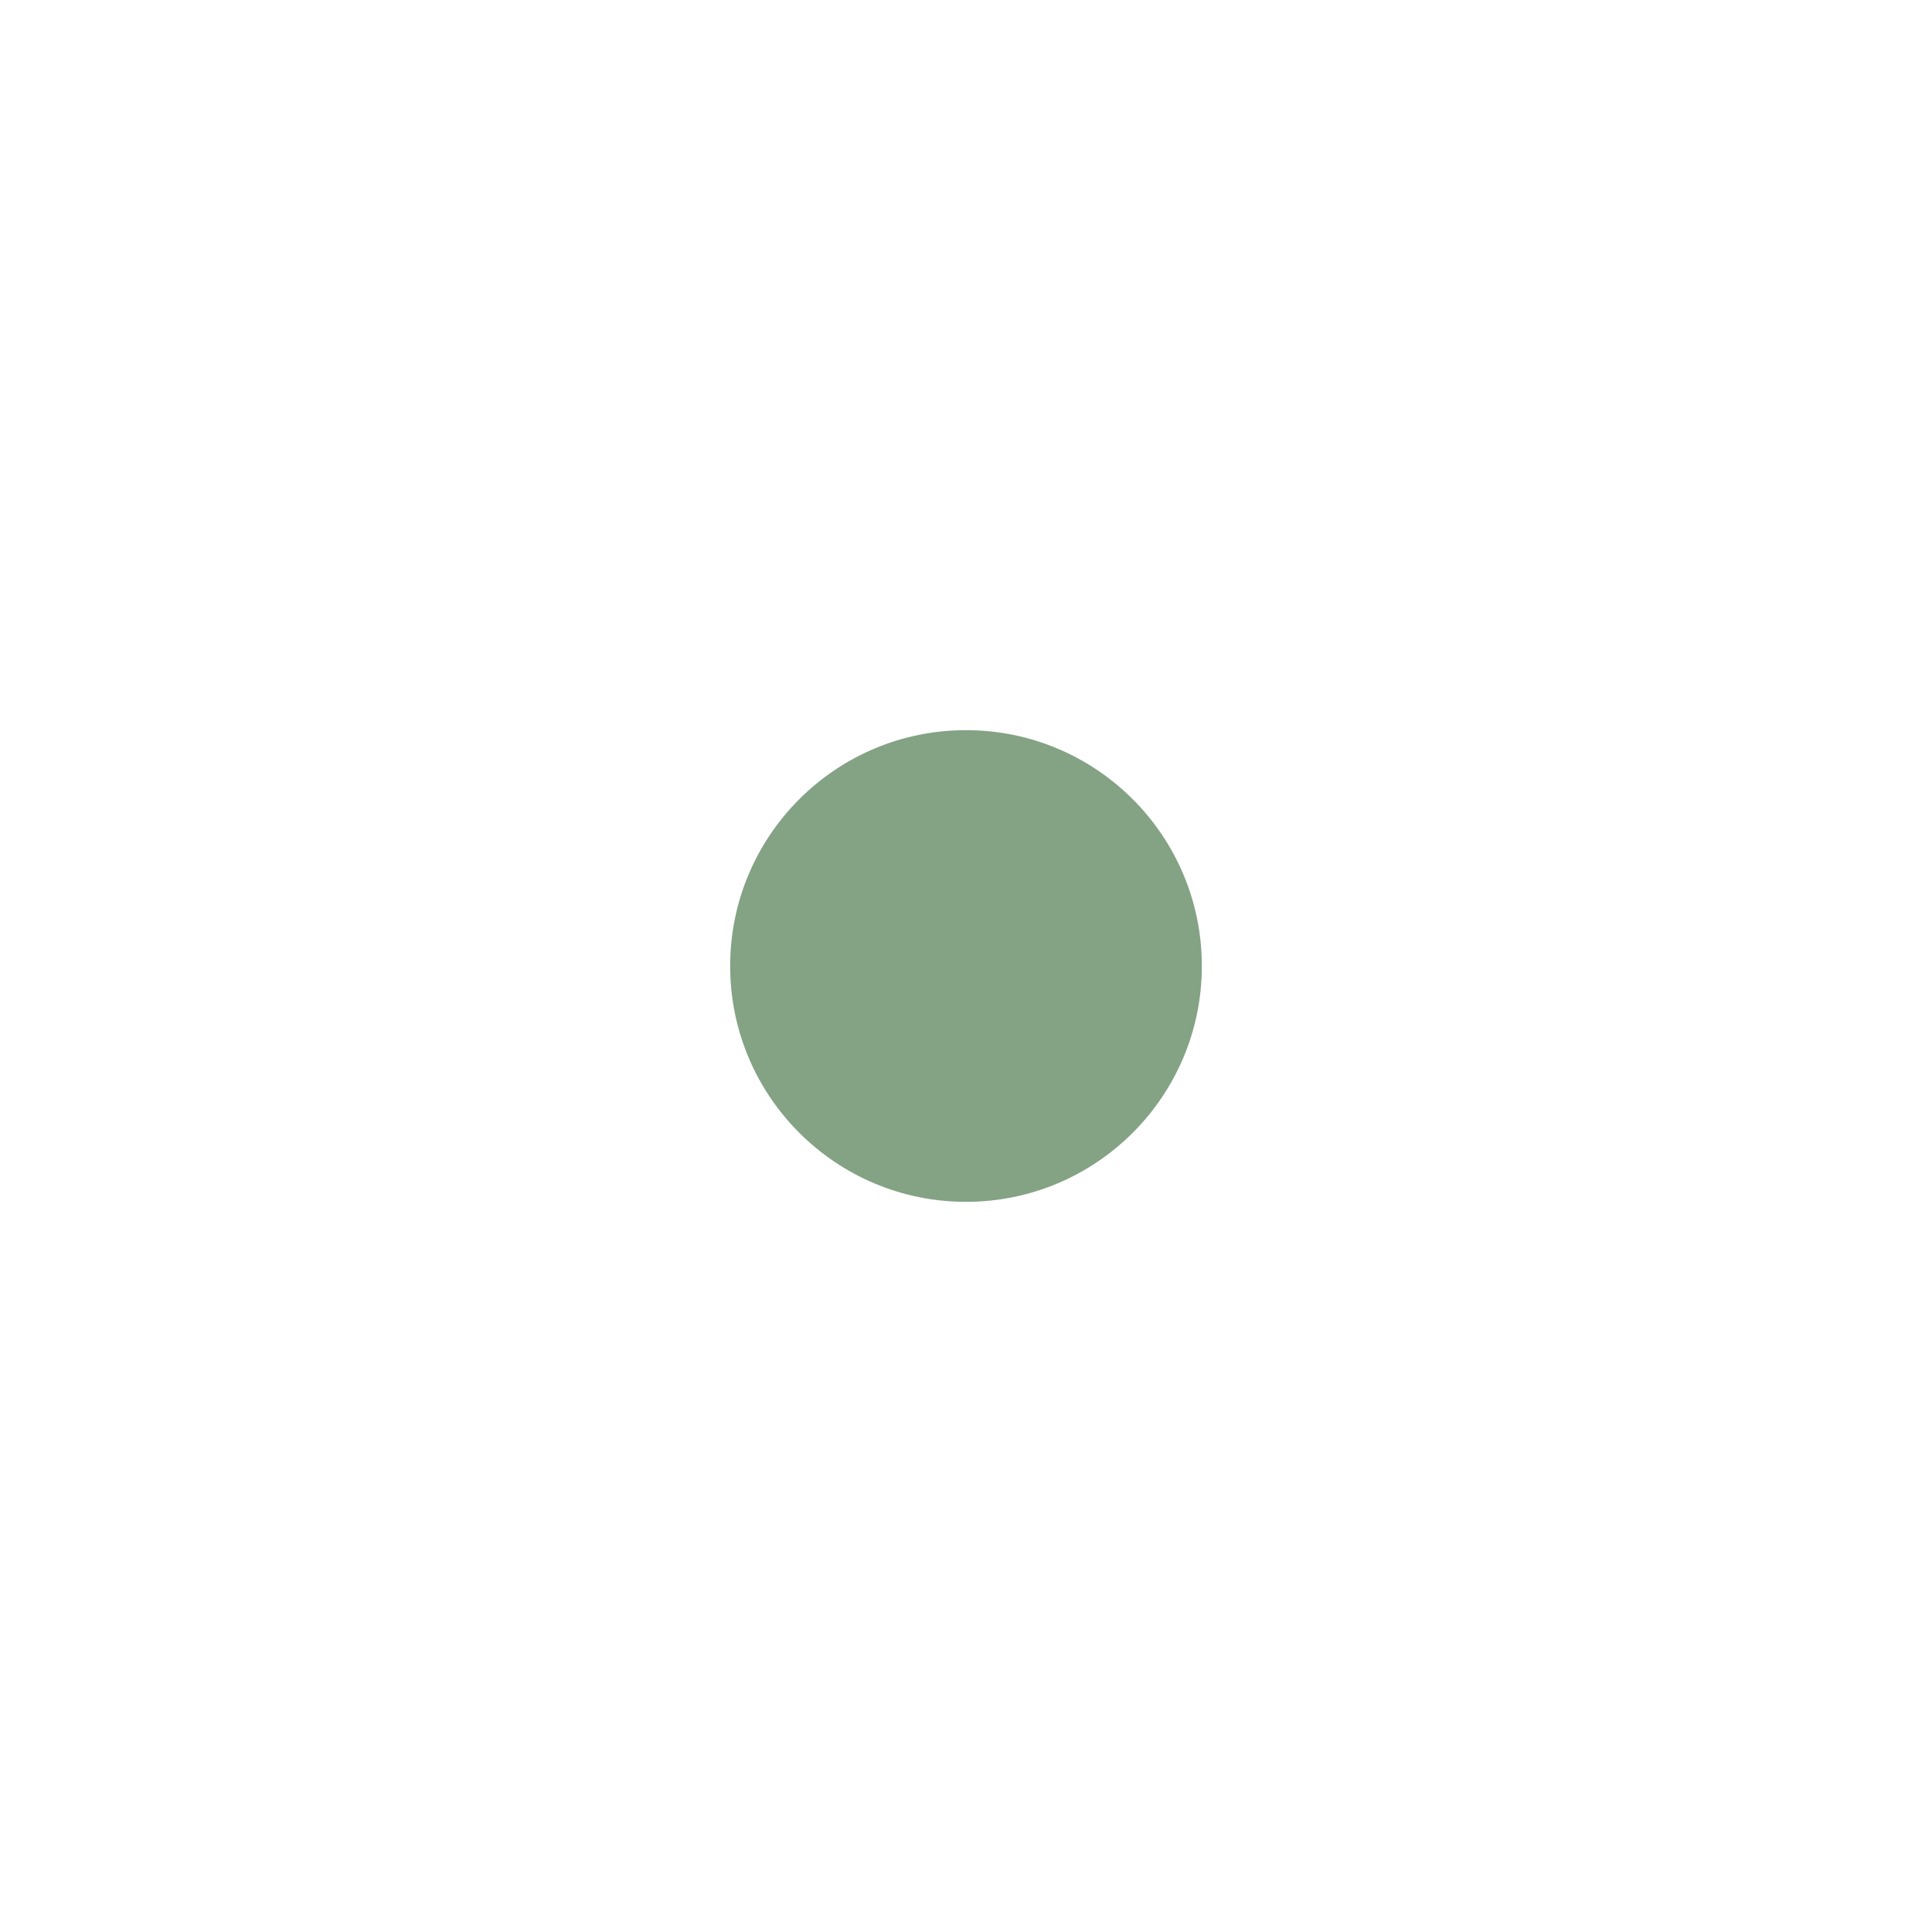
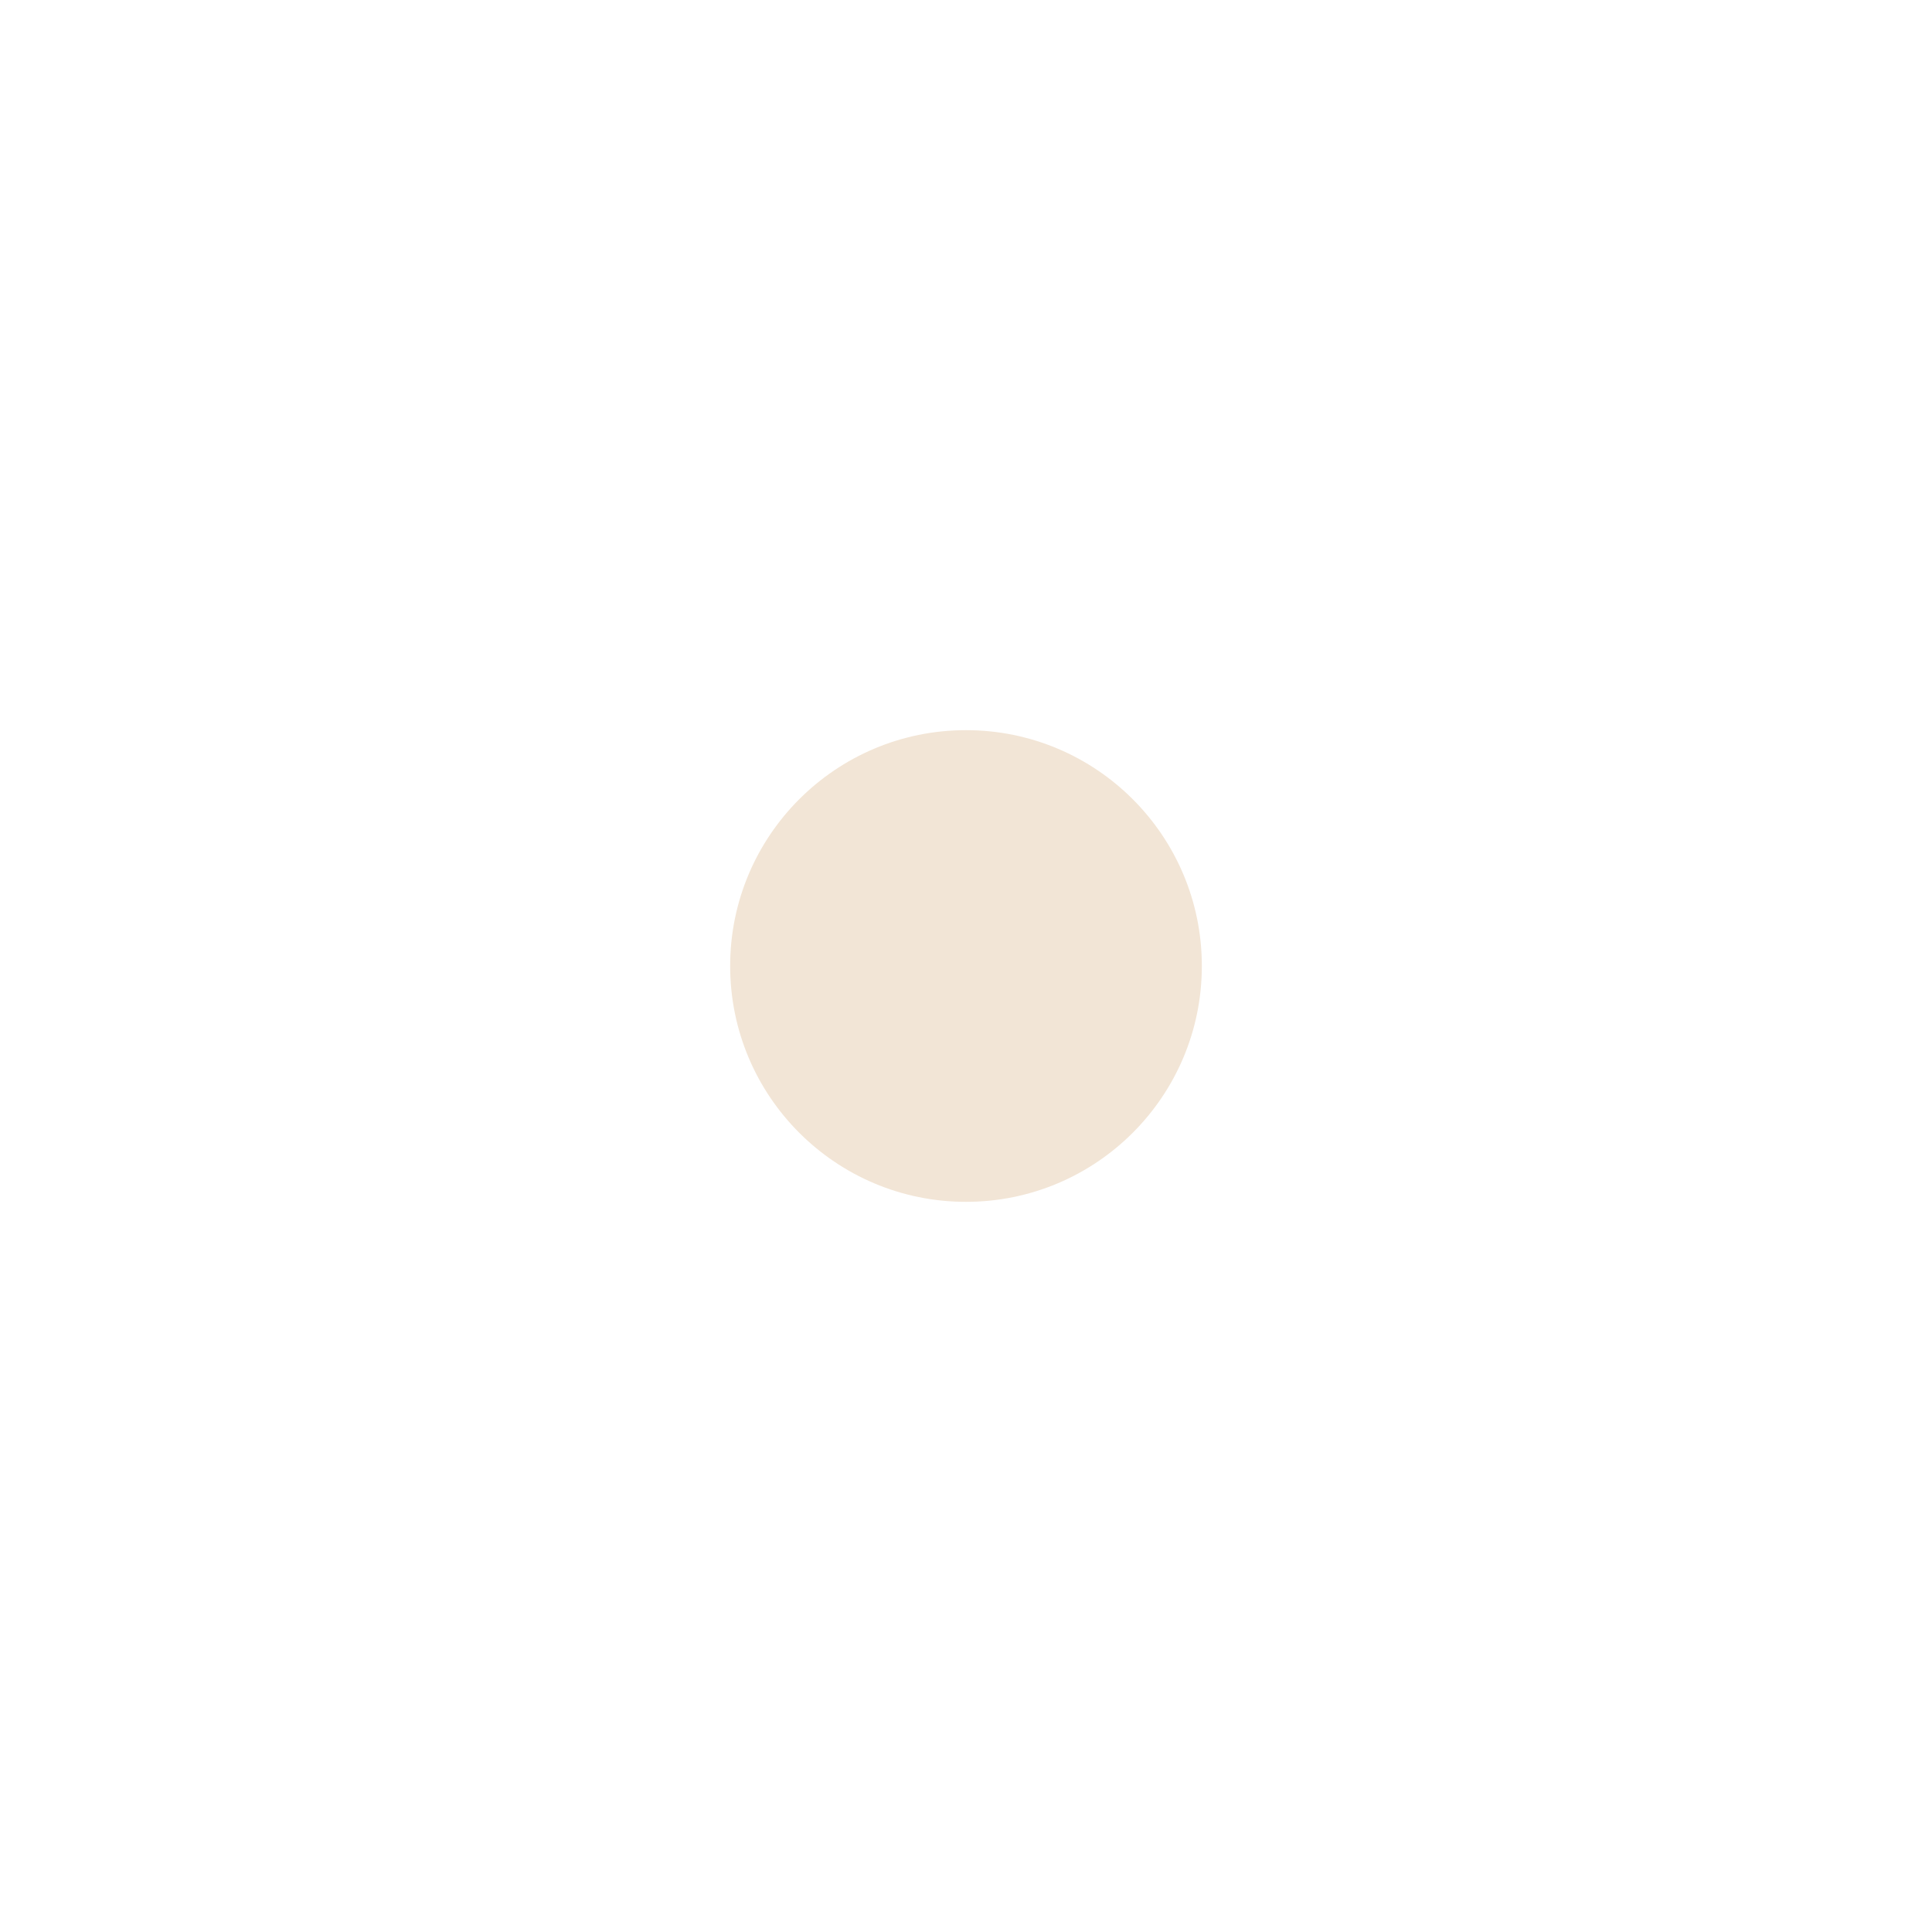
<svg xmlns="http://www.w3.org/2000/svg" width="1024" height="1024" viewBox="0 0 1024 1024" fill="none">
-   <circle cx="512" cy="512" r="125" fill="#83A384" style="fill:#83A384;fill:color(display-p3 0.514 0.639 0.518);fill-opacity:1;" />
+   <circle cx="512" cy="512" r="125" fill="#F2E5D6" style="fill:#F2E5D6;fill:color(display-p3 0.949 0.898 0.839);fill-opacity:1;" />
</svg>
